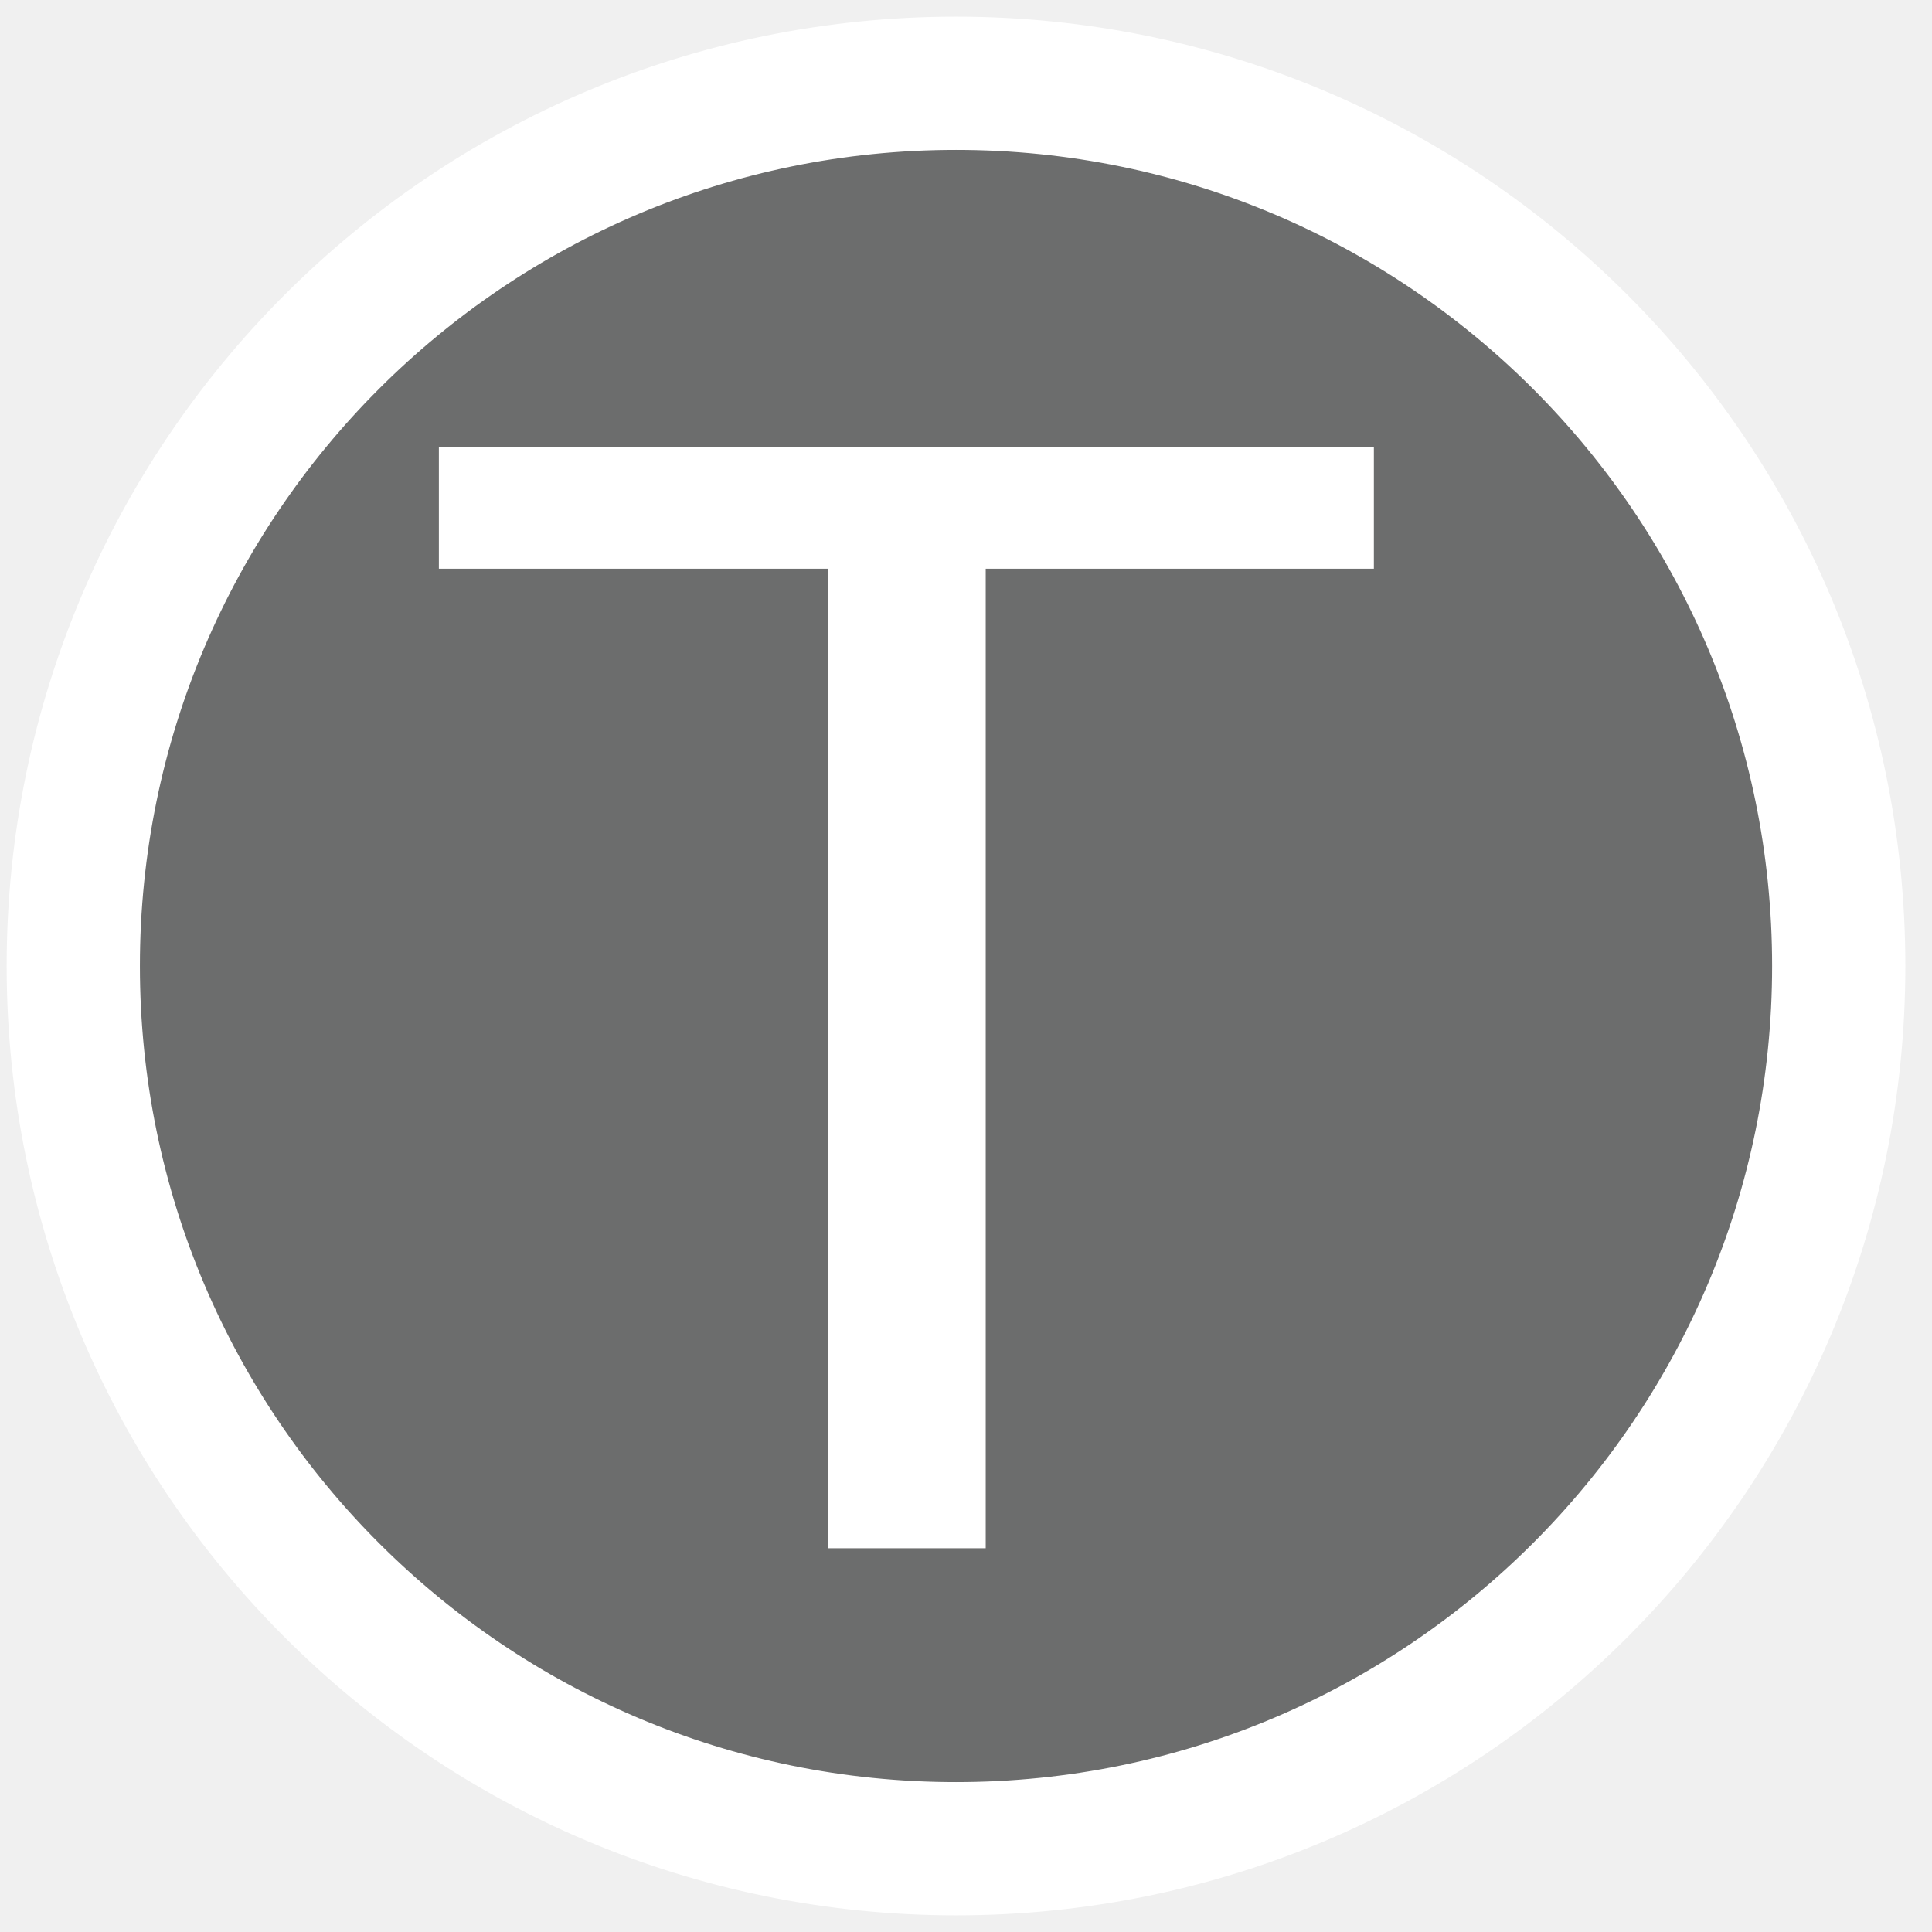
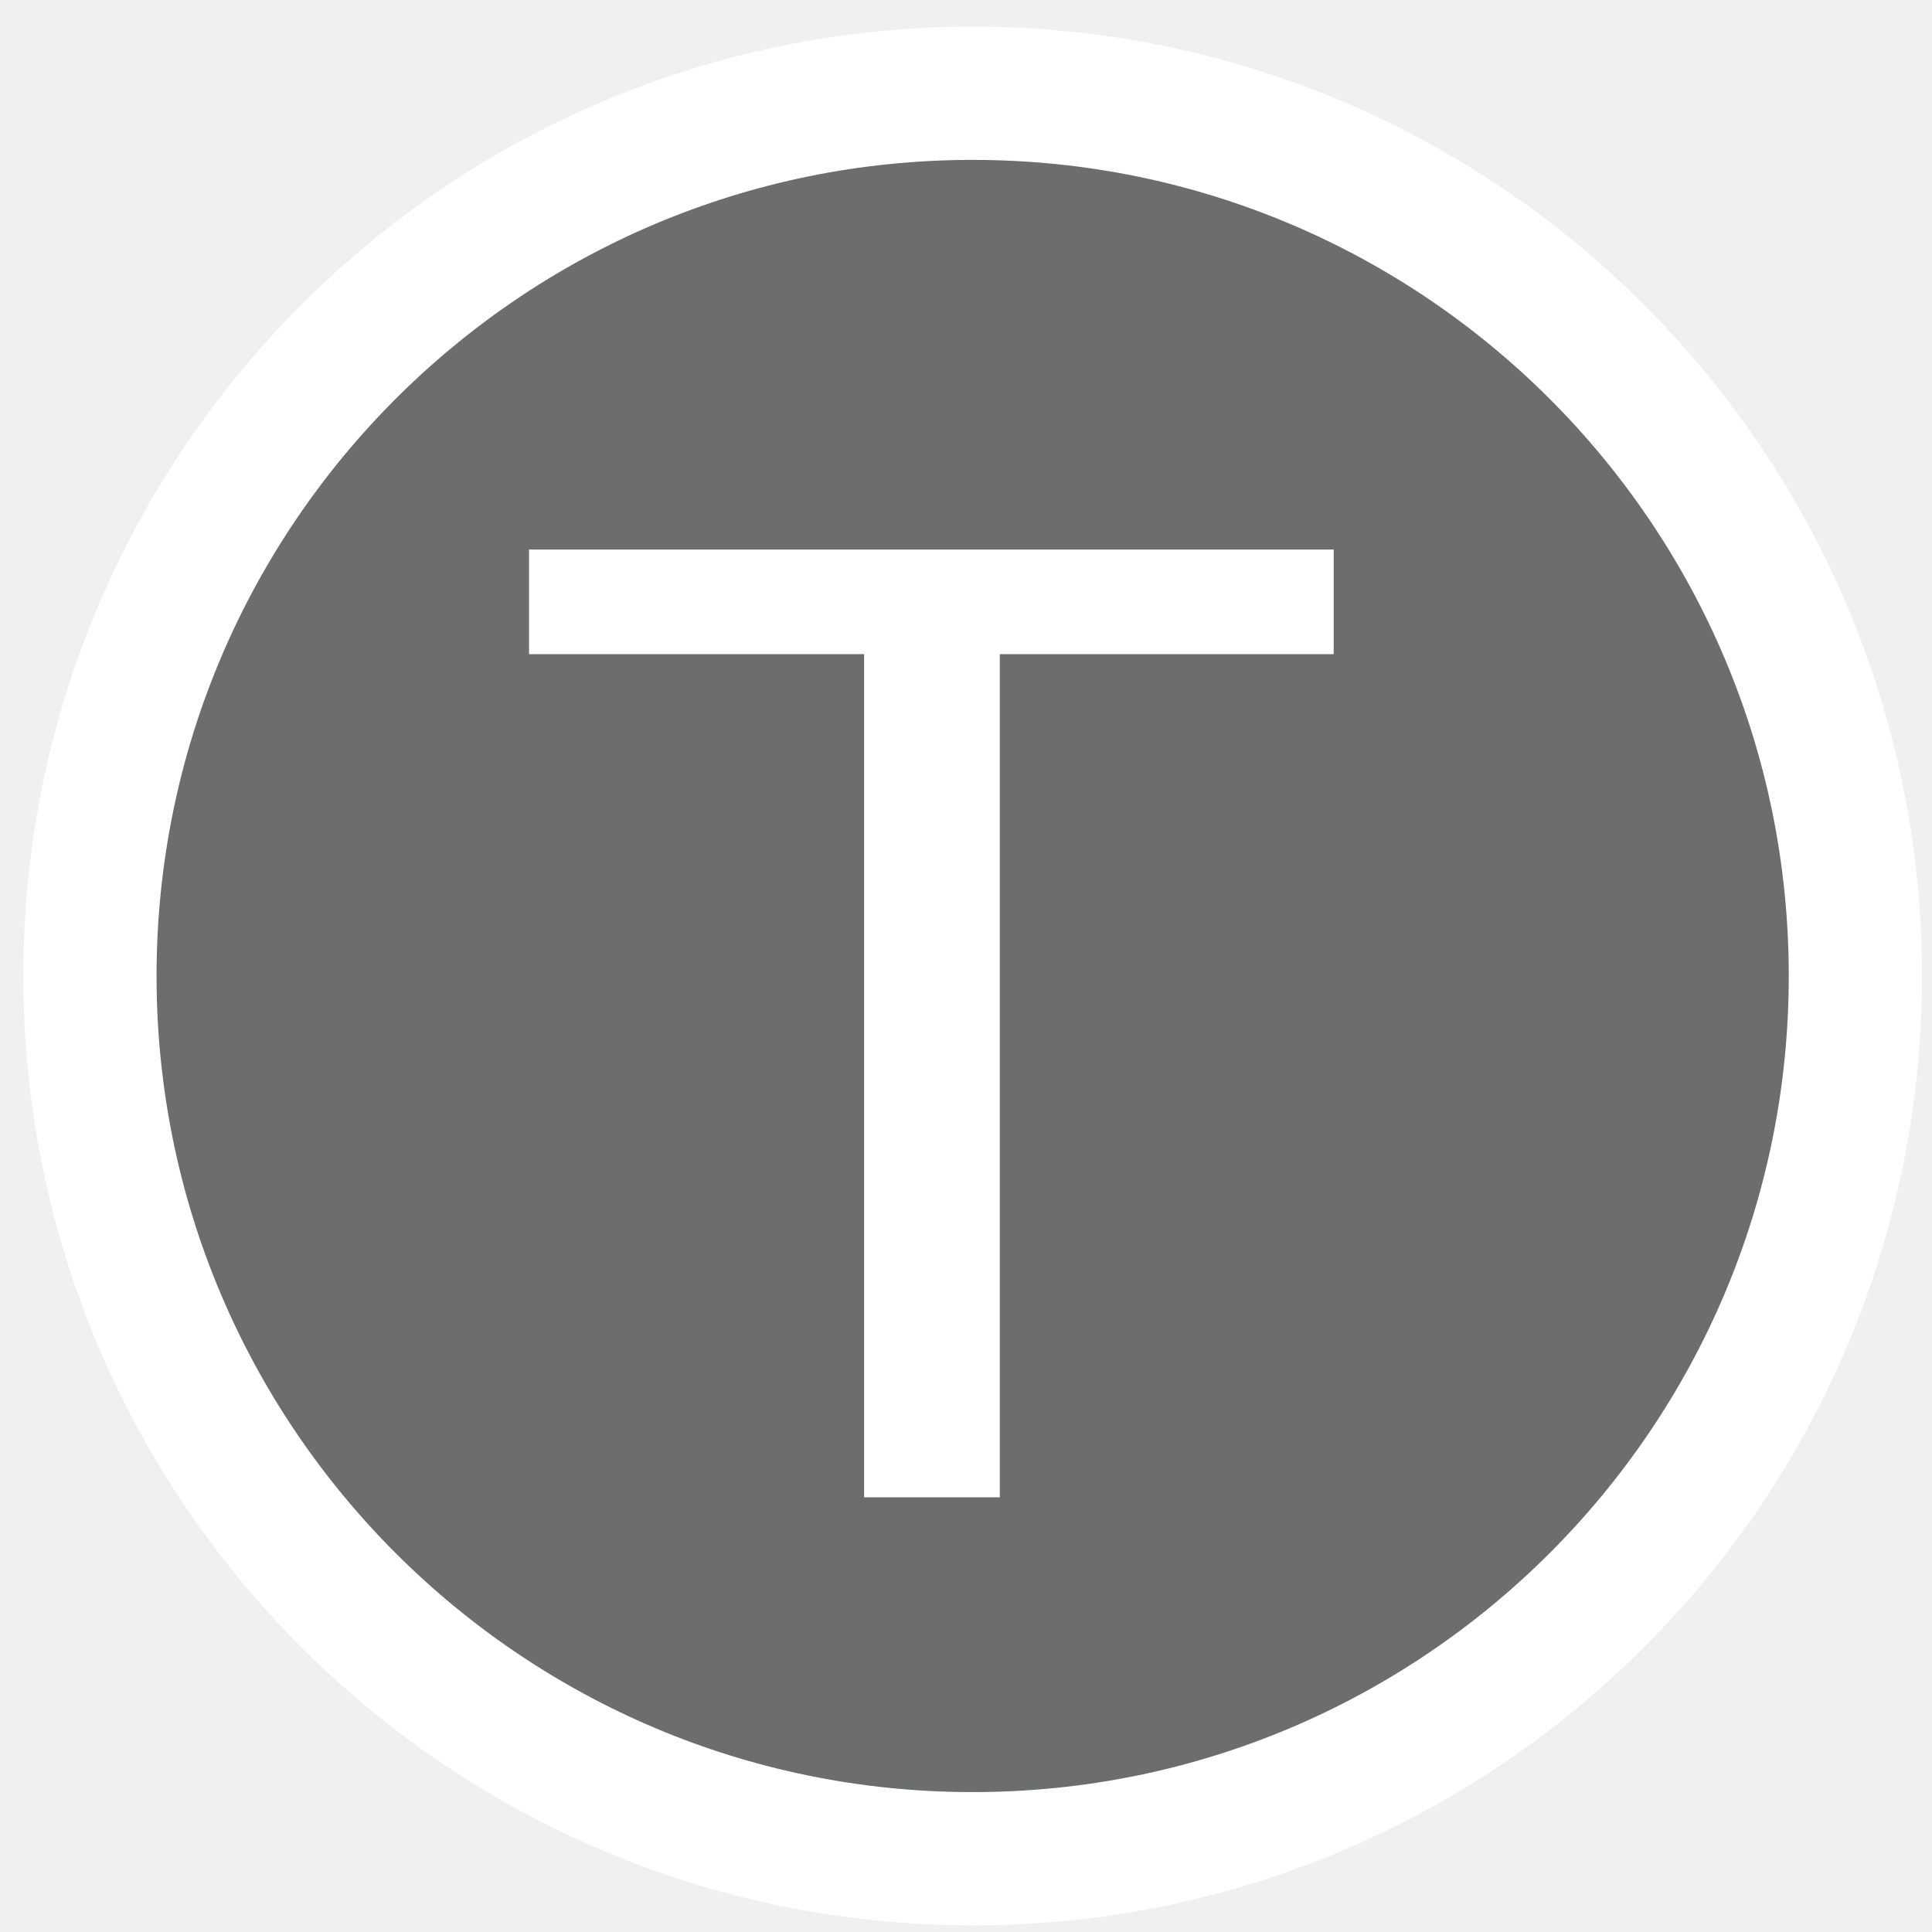
- <svg xmlns="http://www.w3.org/2000/svg" version="1.1" x="0px" y="0px" viewBox="0 0 58 58" style="enable-background:new 0 0 58 58;" xml:space="preserve">
+ <svg xmlns="http://www.w3.org/2000/svg" version="1.1" id="Layer_1" x="0px" y="0px" viewBox="0 0 58 58" style="enable-background:new 0 0 58 58;" xml:space="preserve">
  <style type="text/css">
	.st0{display:none;}
	.st1{display:inline;fill:#3E5DAA;}
	.st2{display:inline;fill:#6C6D6D;stroke:#FFFFFF;stroke-width:4;}
	.st3{display:inline;}
	.st4{fill:#FFFFFF;}
	.st5{fill:#6C6D6D;stroke:#FFFFFF;stroke-width:4;}
	.st6{font-family:'HelveticaNeue-Bold';}
- 	.st7{font-size:46.3px;}
+ 	.st7{font-size:39.864px;}
</style>
  <g id="Layer_4" class="st0">
    <rect x="-4.7" y="-2.8" class="st1" width="65.8" height="65.8" />
  </g>
  <g id="instagram" class="st0">
    <circle class="st2" cx="29" cy="28.9" r="26.8" />
    <g class="st3">
-       <path class="st4" d="M44,25c0,4.3,0,8.6,0,12.8c0,0.1-0.1,0.2-0.1,0.3c-0.2,3-2.7,5.3-5.9,5.3c-1.5,0-2.9,0-4.4,0    c-4.6,0-9.2,0-13.8,0c-0.3,0-0.7,0-1-0.1c-2.8-0.5-4.8-2.8-4.8-5.6c0-3.3,0-6.7,0-10c0-0.2,0-0.4-0.1-0.6c0-0.7,0-1.4,0-2    c0.1-0.3,0.4-0.3,0.6-0.3c2.5,0,5.1,0,7.6,0c0.1,0,0.3,0,0.4,0c-2.6,3.8-1.1,7.8,1.1,9.6c2.6,2.2,6.3,2.6,9.2,0.8    c1.4-0.9,2.5-2,3.1-3.6c0.9-2.4,0.6-4.7-0.9-6.9c0.1,0,0.1,0,0.2,0c2.7,0,5.4,0,8.1,0C43.6,24.8,43.8,24.9,44,25z" />
-       <path class="st4" d="M44,19.9c0,1.3,0,2.6,0,3.9c-0.2,0-0.3,0.1-0.5,0.1c-2.9,0-5.8,0-8.6,0c-0.2,0-0.5-0.1-0.7-0.2    c-3.1-2.7-7.4-2.6-10.3,0c-0.2,0.2-0.5,0.3-0.7,0.3c-2.9,0-5.7,0-8.6,0c-0.4,0-0.4-0.1-0.4-0.5c0-0.4,0-0.9-0.1-1.3    c0-0.6,0-1.2,0-1.7c0-0.2,0.1-0.4,0.1-0.6c0.1-1.7,0.8-3.1,2.1-4.1c0.1-0.1,0.2-0.1,0.4-0.2c0,1.2,0,2.4,0,3.5c0,0.7,0,1.5,0,2.2    c0,0.3,0.1,0.4,0.4,0.4c0.7,0,0.7,0,0.7-0.7c0-1.8,0-3.7,0-5.5c0-0.6,0.1-0.7,0.9-0.7c0,0.1,0,0.3,0,0.4c0,2,0,4,0,6    c0,0.2,0.1,0.5,0.3,0.5c0.7,0.2,0.9,0,0.9-0.7c0-1.9,0-3.9,0-5.8c0-0.2,0.1-0.4,0.1-0.6c0.2,0,0.5,0,0.7,0c0,0.3,0.1,0.6,0.1,0.9    c0,1.9,0,3.8,0,5.7c0,0.2,0.1,0.5,0.2,0.5c0.6,0.2,0.9,0,0.9-0.7c0-1.9,0-3.9,0-5.8c0-0.2,0-0.4,0.1-0.7c5.6,0,11.3,0,16.9,0    c0.1,0,0.1,0.1,0.2,0.1c2.4,0.4,4.3,2.2,4.7,4.5C43.9,19.3,43.9,19.6,44,19.9z M36.2,19.3C36.2,19.3,36.2,19.3,36.2,19.3    c0,0.2,0,0.5,0,0.7c0,0.3,0,0.5,0,0.8c0,0.6,0.3,1,1,1c1,0,2.1,0,3.1,0c0.6,0,0.9-0.3,1-0.9c0-1,0-2.1,0-3.1    c0-0.6-0.3-0.9-0.9-0.9c-1,0-2.1,0-3.1,0c-0.7,0-1,0.3-1,1C36.1,18.3,36.2,18.8,36.2,19.3z" />
-       <path class="st4" d="M34.9,29c0,3.1-2.6,5.7-5.9,5.7c-3.3,0-5.9-2.5-5.9-5.7c0-3.1,2.7-5.7,5.9-5.7C32.3,23.4,34.9,25.9,34.9,29z     M29,33.2c2.3,0,4.3-1.8,4.4-4c0-2.4-1.8-4.3-4.2-4.4c-2.4,0-4.4,1.8-4.4,4.1C24.7,31.3,26.6,33.2,29,33.2z" />
+       <path class="st4" d="M44,25c0,4.3,0,8.6,0,12.8c0,0.1-0.1,0.2-0.1,0.3c-0.2,3-2.7,5.3-5.9,5.3c-1.5,0-2.9,0-4.4,0    c-4.6,0-9.2,0-13.8,0c-0.3,0-0.7,0-1-0.1C16,42.8,14,40.5,14,37.7c0-3.3,0-6.7,0-10c0-0.2,0-0.4-0.1-0.6c0-0.7,0-1.4,0-2    c0.1-0.3,0.4-0.3,0.6-0.3c2.5,0,5.1,0,7.6,0c0.1,0,0.3,0,0.4,0c-2.6,3.8-1.1,7.8,1.1,9.6c2.6,2.2,6.3,2.6,9.2,0.8    c1.4-0.9,2.5-2,3.1-3.6c0.9-2.4,0.6-4.7-0.9-6.9c0.1,0,0.1,0,0.2,0c2.7,0,5.4,0,8.1,0C43.6,24.8,43.8,24.9,44,25z" />
+       <path class="st4" d="M44,19.9c0,1.3,0,2.6,0,3.9c-0.2,0-0.3,0.1-0.5,0.1c-2.9,0-5.8,0-8.6,0c-0.2,0-0.5-0.1-0.7-0.2    c-3.1-2.7-7.4-2.6-10.3,0c-0.2,0.2-0.5,0.3-0.7,0.3c-2.9,0-5.7,0-8.6,0c-0.4,0-0.4-0.1-0.4-0.5s0-0.9-0.1-1.3c0-0.6,0-1.2,0-1.7    c0-0.2,0.1-0.4,0.1-0.6c0.1-1.7,0.8-3.1,2.1-4.1c0.1-0.1,0.2-0.1,0.4-0.2c0,1.2,0,2.4,0,3.5c0,0.7,0,1.5,0,2.2    c0,0.3,0.1,0.4,0.4,0.4c0.7,0,0.7,0,0.7-0.7c0-1.8,0-3.7,0-5.5c0-0.6,0.1-0.7,0.9-0.7c0,0.1,0,0.3,0,0.4c0,2,0,4,0,6    c0,0.2,0.1,0.5,0.3,0.5c0.7,0.2,0.9,0,0.9-0.7c0-1.9,0-3.9,0-5.8c0-0.2,0.1-0.4,0.1-0.6c0.2,0,0.5,0,0.7,0c0,0.3,0.1,0.6,0.1,0.9    c0,1.9,0,3.8,0,5.7c0,0.2,0.1,0.5,0.2,0.5c0.6,0.2,0.9,0,0.9-0.7c0-1.9,0-3.9,0-5.8c0-0.2,0-0.4,0.1-0.7c5.6,0,11.3,0,16.9,0    c0.1,0,0.1,0.1,0.2,0.1c2.4,0.4,4.3,2.2,4.7,4.5C43.9,19.3,43.9,19.6,44,19.9z M36.2,19.3L36.2,19.3c0,0.2,0,0.5,0,0.7    c0,0.3,0,0.5,0,0.8c0,0.6,0.3,1,1,1c1,0,2.1,0,3.1,0c0.6,0,0.9-0.3,1-0.9c0-1,0-2.1,0-3.1c0-0.6-0.3-0.9-0.9-0.9c-1,0-2.1,0-3.1,0    c-0.7,0-1,0.3-1,1C36.1,18.3,36.2,18.8,36.2,19.3z" />
+       <path class="st4" d="M34.9,29c0,3.1-2.6,5.7-5.9,5.7s-5.9-2.5-5.9-5.7c0-3.1,2.7-5.7,5.9-5.7C32.3,23.4,34.9,25.9,34.9,29z     M29,33.2c2.3,0,4.3-1.8,4.4-4c0-2.4-1.8-4.3-4.2-4.4c-2.4,0-4.4,1.8-4.4,4.1C24.7,31.3,26.6,33.2,29,33.2z" />
    </g>
  </g>
  <g id="github" class="st0">
    <circle class="st2" cx="29" cy="29" r="26.9" />
    <g class="st3">
-       <path class="st4" d="M15.7,14.4c0.8,0.3,1.7,0.5,2.5,0.8c2,0.7,3.9,1.8,5.7,3c0.2,0.1,0.3,0.1,0.6,0.1c2.5-0.5,5-0.5,7.6-0.2    c0.4,0,0.9,0.1,1.3,0.2c0.2,0,0.3,0,0.5-0.1c1.6-1.1,3.2-2,4.9-2.7c1-0.4,2.1-0.8,3.2-1c0.1,0,0.1,0,0.2,0    c0.2,0.7,0.5,1.4,0.7,2.1c0.4,1.6,0.7,3.3,0.6,4.9c0,0.3-0.1,0.7-0.1,1c0,0.1,0,0.3,0.1,0.4c0.9,1.1,1.7,2.3,2.1,3.6    c0.4,1.1,0.5,2.2,0.5,3.3c0,2.1-0.2,4.3-1,6.3c-1.2,3.1-3.3,5.2-6.3,6.4c-2.1,0.8-4.3,1.1-6.6,1.1c-2.6,0-5.2,0-7.8,0    c-2.3-0.1-4.6-0.6-6.7-1.6c-2.5-1.3-4.2-3.3-5.1-5.9c-0.9-2.4-1.1-4.8-0.9-7.3c0.2-2.1,1-4,2.3-5.6c0.3-0.3,0.3-0.6,0.3-1    c-0.1-0.9,0-1.9,0.1-2.9c0.2-1.7,0.6-3.3,1.2-4.8C15.7,14.5,15.7,14.5,15.7,14.4z M28.8,42.1c1.6-0.1,3.1-0.1,4.5-0.2    c1.6-0.1,3.1-0.4,4.5-1.1c1.1-0.5,2.1-1.2,2.7-2.3c1.1-1.9,1.3-3.9,0.7-6c-0.4-1.4-1.2-2.5-2.5-3.2C38,28.8,37,28.6,36,28.6    c-1.4,0-2.7,0-4.1,0.1c-2.3,0.2-4.5,0.1-6.8-0.1c-1.3-0.1-2.6-0.2-3.9,0c-2.7,0.2-4.4,2.4-4.8,4.6c-0.2,1.1-0.1,2.2,0.1,3.3    c0.4,1.7,1.3,3,2.8,3.9c1.4,0.8,3,1.2,4.6,1.3C25.7,41.9,27.3,42,28.8,42.1z" />
+       <path class="st4" d="M15.7,14.4c0.8,0.3,1.7,0.5,2.5,0.8c2,0.7,3.9,1.8,5.7,3c0.2,0.1,0.3,0.1,0.6,0.1c2.5-0.5,5-0.5,7.6-0.2    c0.4,0,0.9,0.1,1.3,0.2c0.2,0,0.3,0,0.5-0.1c1.6-1.1,3.2-2,4.9-2.7c1-0.4,2.1-0.8,3.2-1c0.1,0,0.1,0,0.2,0    c0.2,0.7,0.5,1.4,0.7,2.1c0.4,1.6,0.7,3.3,0.6,4.9c0,0.3-0.1,0.7-0.1,1c0,0.1,0,0.3,0.1,0.4c0.9,1.1,1.7,2.3,2.1,3.6    c0.4,1.1,0.5,2.2,0.5,3.3c0,2.1-0.2,4.3-1,6.3c-1.2,3.1-3.3,5.2-6.3,6.4c-2.1,0.8-4.3,1.1-6.6,1.1c-2.6,0-5.2,0-7.8,0    c-2.3-0.1-4.6-0.6-6.7-1.6c-2.5-1.3-4.2-3.3-5.1-5.9c-0.9-2.4-1.1-4.8-0.9-7.3c0.2-2.1,1-4,2.3-5.6c0.3-0.3,0.3-0.6,0.3-1    c-0.1-0.9,0-1.9,0.1-2.9C14.6,17.6,15,16,15.7,14.4C15.7,14.5,15.7,14.5,15.7,14.4z M28.8,42.1c1.6-0.1,3.1-0.1,4.5-0.2    c1.6-0.1,3.1-0.4,4.5-1.1c1.1-0.5,2.1-1.2,2.7-2.3c1.1-1.9,1.3-3.9,0.7-6c-0.4-1.4-1.2-2.5-2.5-3.2C38,28.8,37,28.6,36,28.6    c-1.4,0-2.7,0-4.1,0.1c-2.3,0.2-4.5,0.1-6.8-0.1c-1.3-0.1-2.6-0.2-3.9,0c-2.7,0.2-4.4,2.4-4.8,4.6c-0.2,1.1-0.1,2.2,0.1,3.3    c0.4,1.7,1.3,3,2.8,3.9c1.4,0.8,3,1.2,4.6,1.3C25.7,41.9,27.3,42,28.8,42.1z" />
      <path class="st4" d="M20.6,34.8c0-0.9,0.2-1.8,0.9-2.5c1.1-1.2,2.5-1,3.3,0.3c1,1.5,0.9,3.1,0,4.6c-0.5,0.7-1.1,1.2-2.1,1    c-0.6-0.1-1.1-0.5-1.5-1C20.8,36.5,20.6,35.7,20.6,34.8z" />
      <path class="st4" d="M37.4,35c0,0.8-0.2,1.7-0.9,2.4c-1,1.2-2.5,1-3.3-0.3c-1-1.5-0.9-3.1,0-4.6c0.4-0.7,1.1-1.2,2-1    c0.7,0.1,1.1,0.5,1.5,1.1C37.2,33.3,37.4,34.1,37.4,35z" />
    </g>
  </g>
  <g id="email" class="st0">
    <circle class="st2" cx="29" cy="29" r="26.9" />
    <g class="st3">
      <path d="M48,18.4c-0.2,0.2-0.4,0.3-0.6,0.4c-5.9,4.5-11.7,8.9-17.6,13.4c-0.4,0.3-0.6,0.3-1,0c-6.1-4.6-12.2-9.2-18.2-13.8    c-0.2-0.1-0.3-0.2-0.5-0.4c0,7.5,0,15,0,22.5c12.7,0,25.3,0,38,0C48,33.1,48,25.8,48,18.4z M47.6,17.5c-12.2,0-24.3,0-36.5,0    c0.2,0.1,0.3,0.2,0.4,0.3c5.8,4.3,11.6,8.6,17.4,12.9c0.4,0.3,0.6,0.2,1,0c4.9-3.7,9.8-7.3,14.7-10.9    C45.5,19.1,46.5,18.3,47.6,17.5z" />
      <path class="st4" d="M48,18.4c0,7.4,0,14.7,0,22.1c-12.7,0-25.3,0-38,0c0-7.5,0-14.9,0-22.5c0.2,0.2,0.4,0.3,0.5,0.4    c6.1,4.6,12.2,9.2,18.2,13.8c0.4,0.3,0.6,0.3,1,0c5.8-4.5,11.7-9,17.6-13.4C47.6,18.7,47.7,18.6,48,18.4z" />
      <path class="st4" d="M47.6,17.5c-1.1,0.8-2.1,1.6-3.1,2.3c-4.9,3.6-9.8,7.3-14.7,10.9c-0.4,0.3-0.6,0.3-1,0    c-5.8-4.3-11.6-8.6-17.4-12.9c-0.1-0.1-0.2-0.2-0.4-0.3C23.3,17.5,35.4,17.5,47.6,17.5z" />
    </g>
  </g>
-   <g id="Layer_5">
-     <circle class="st5" cx="28.7" cy="29" r="26.5" />
-     <text transform="matrix(1.1334 0 0 1 12.644 46.4795)" class="st4 st6 st7">T</text>
-   </g>
+   <circle class="st5" cx="29.2" cy="29.3" r="26.5" />
+   <text transform="matrix(1.1334 0 0 1 15.4221 44.9507)" class="st4 st6 st7">T</text>
</svg>
